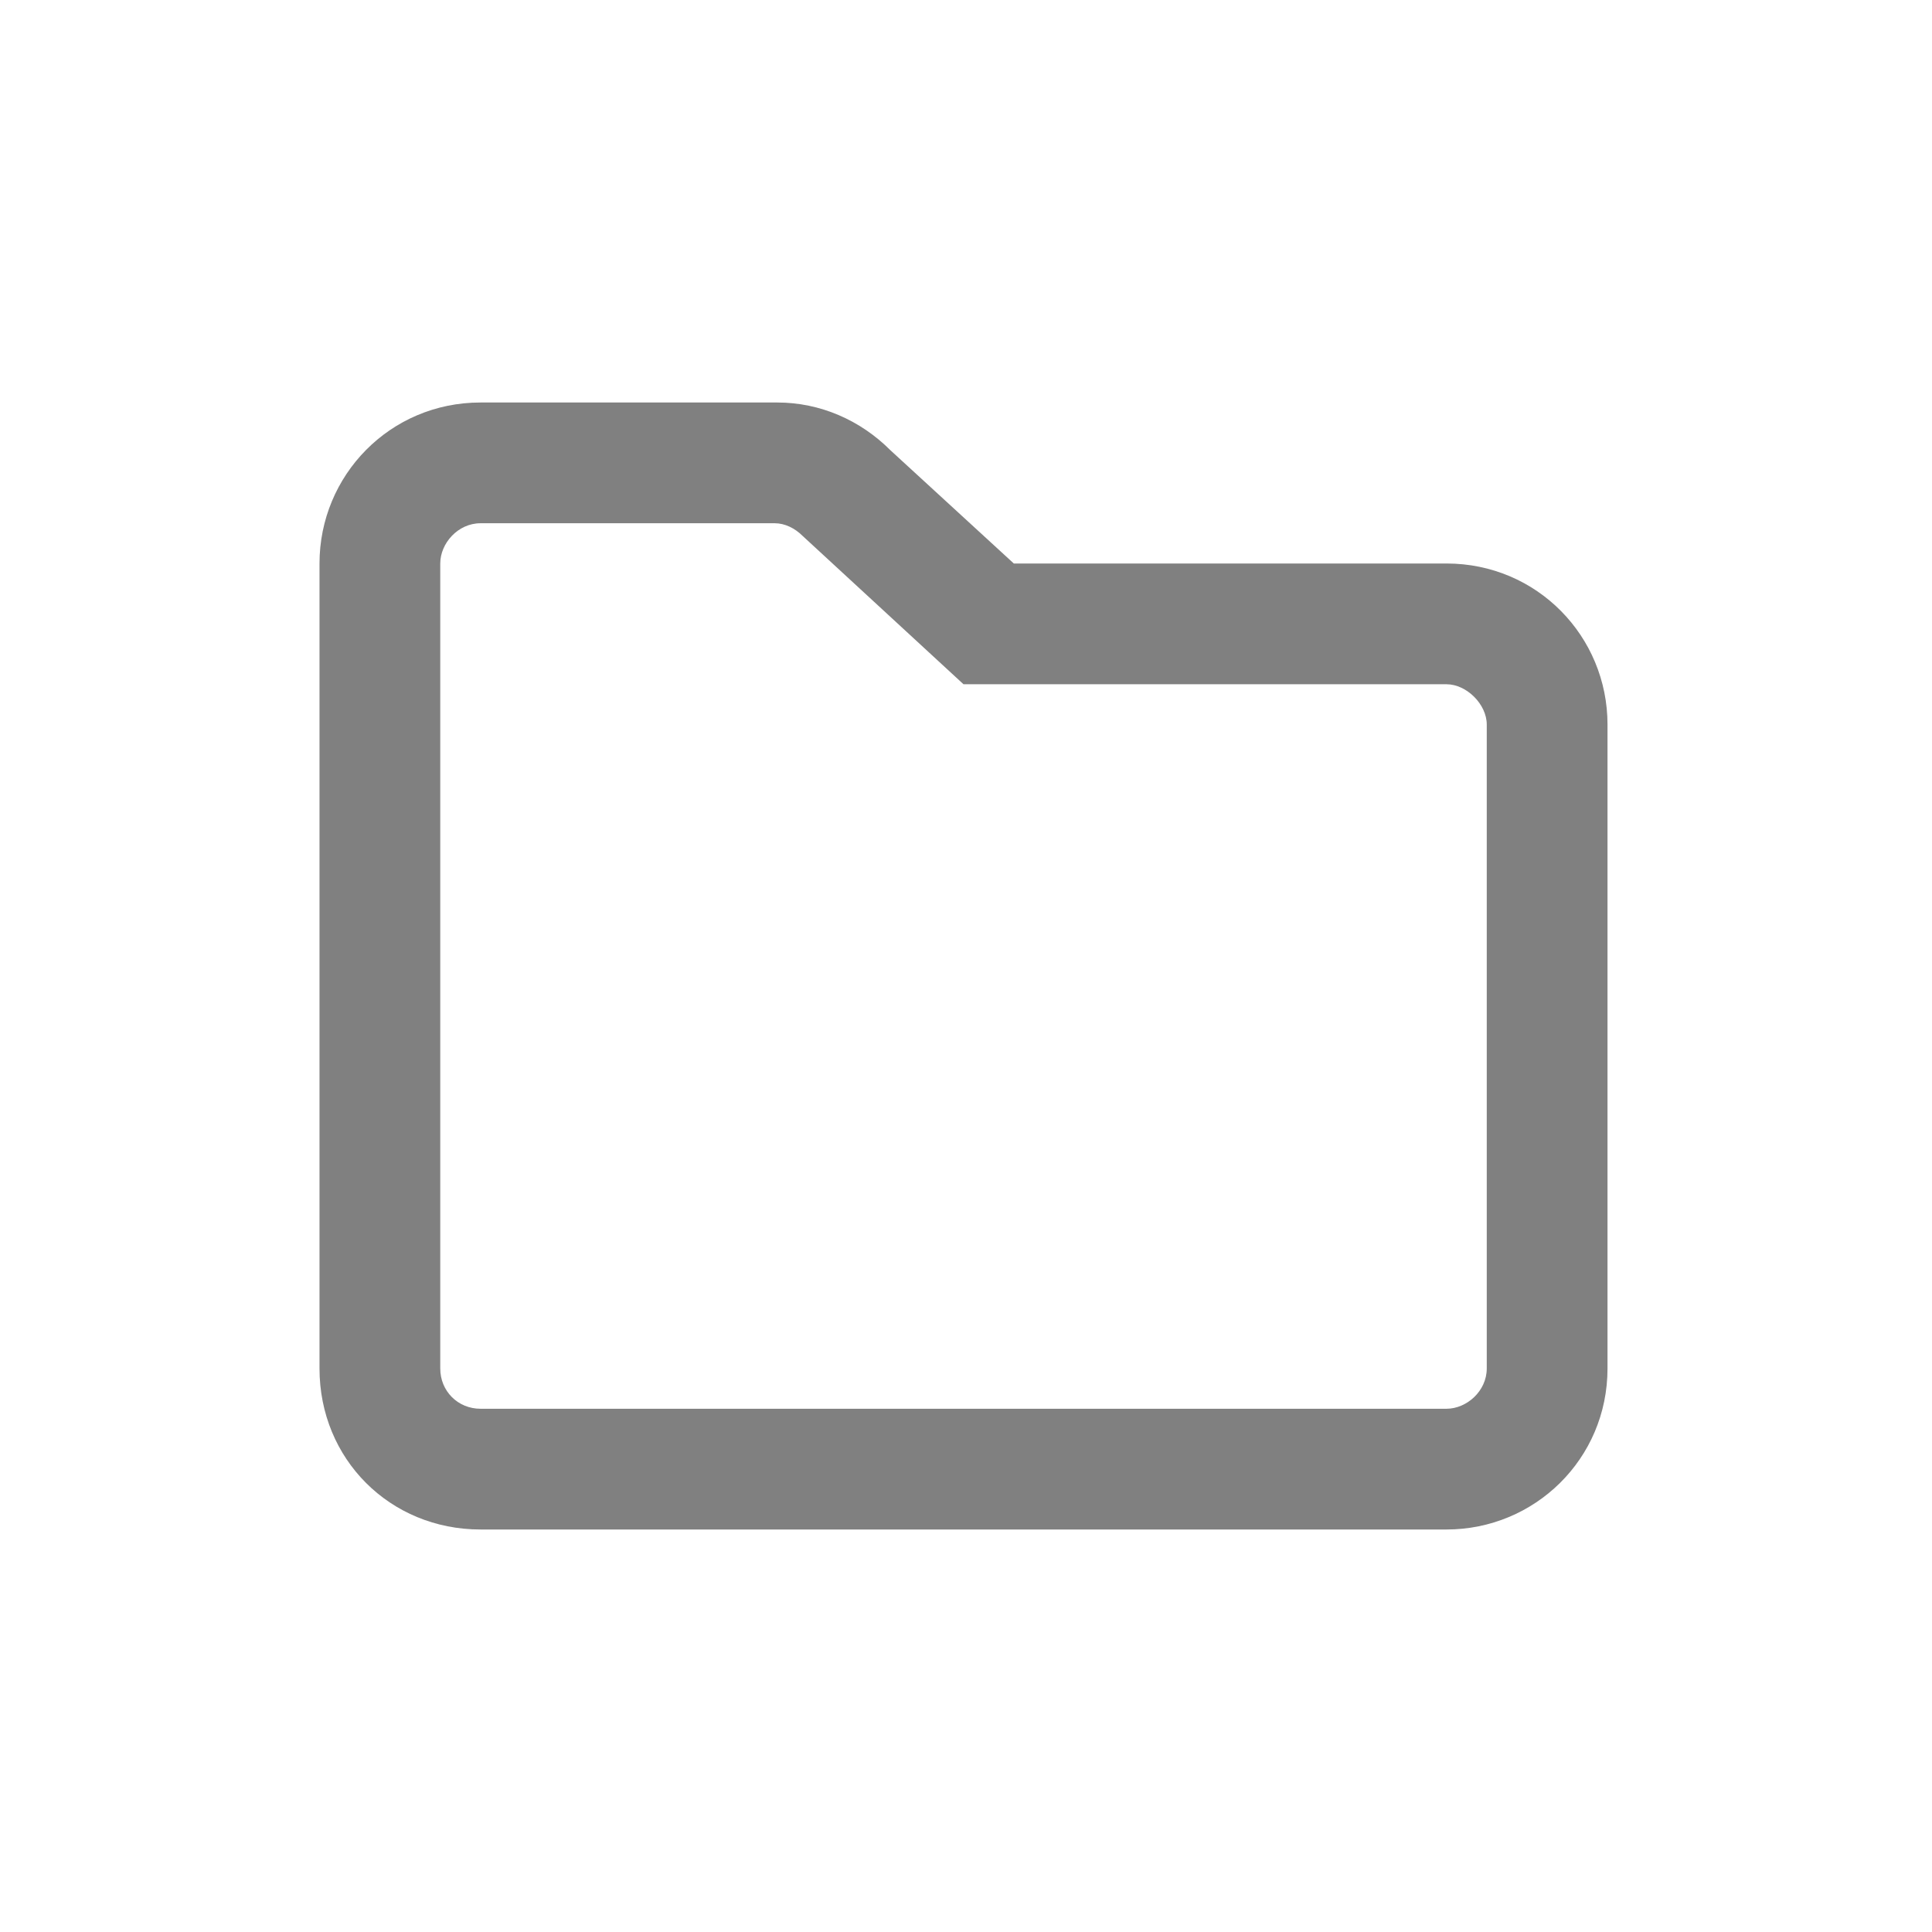
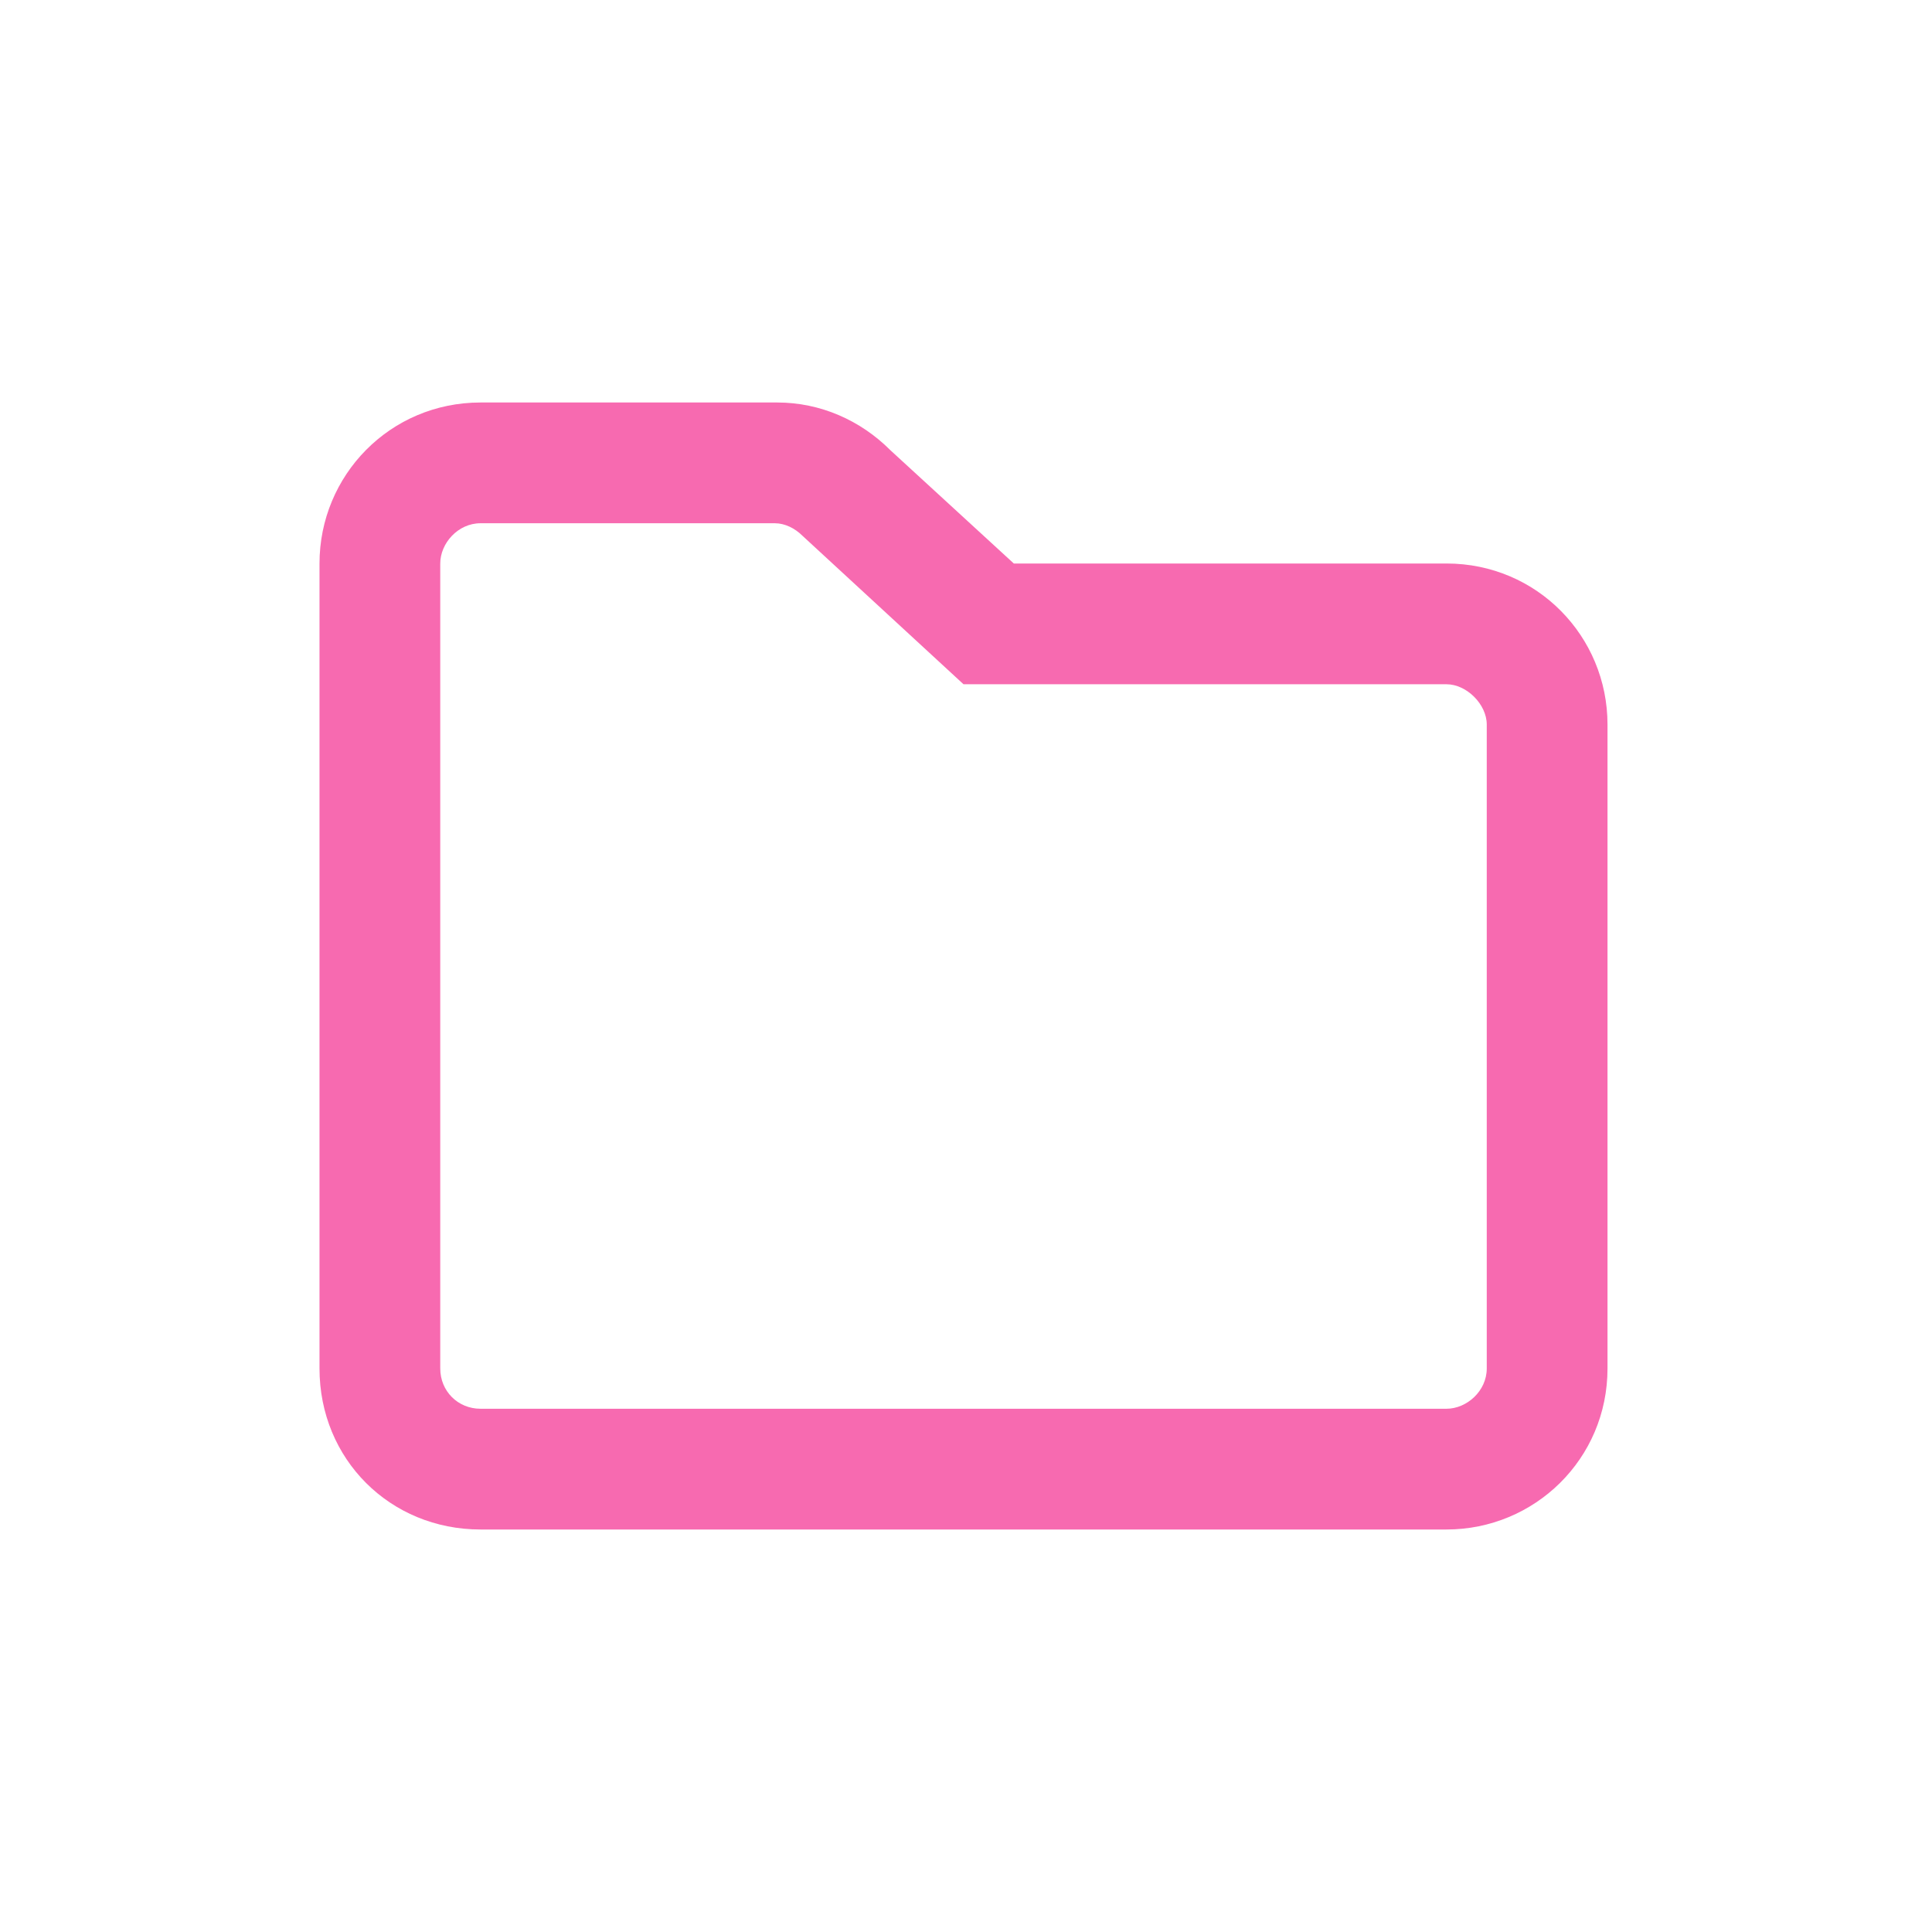
<svg xmlns="http://www.w3.org/2000/svg" width="24" height="24" viewBox="0 0 24 24" fill="none">
-   <path d="M17.969 7C19.094 7 19.969 7.906 19.969 9V17C19.969 18.125 19.062 19 17.969 19H5.969C4.844 19 3.969 18.125 3.969 17V7C3.969 5.906 4.844 5 5.969 5H9.656C10.188 5 10.688 5.219 11.062 5.594L12.594 7H17.969ZM18.469 17V9C18.469 8.75 18.219 8.5 17.969 8.5H11.969L9.969 6.656C9.875 6.562 9.75 6.5 9.625 6.5H5.969C5.688 6.5 5.469 6.75 5.469 7V17C5.469 17.281 5.688 17.5 5.969 17.5H17.969C18.219 17.5 18.469 17.281 18.469 17Z" fill="#808080" />
+   <path d="M17.969 7C19.094 7 19.969 7.906 19.969 9V17C19.969 18.125 19.062 19 17.969 19H5.969C4.844 19 3.969 18.125 3.969 17V7C3.969 5.906 4.844 5 5.969 5H9.656C10.188 5 10.688 5.219 11.062 5.594L12.594 7H17.969ZM18.469 17V9C18.469 8.75 18.219 8.5 17.969 8.5H11.969L9.969 6.656C9.875 6.562 9.75 6.5 9.625 6.5H5.969C5.688 6.5 5.469 6.75 5.469 7V17C5.469 17.281 5.688 17.5 5.969 17.5H17.969C18.219 17.5 18.469 17.281 18.469 17Z" fill="#f76ab0" />
</svg>
